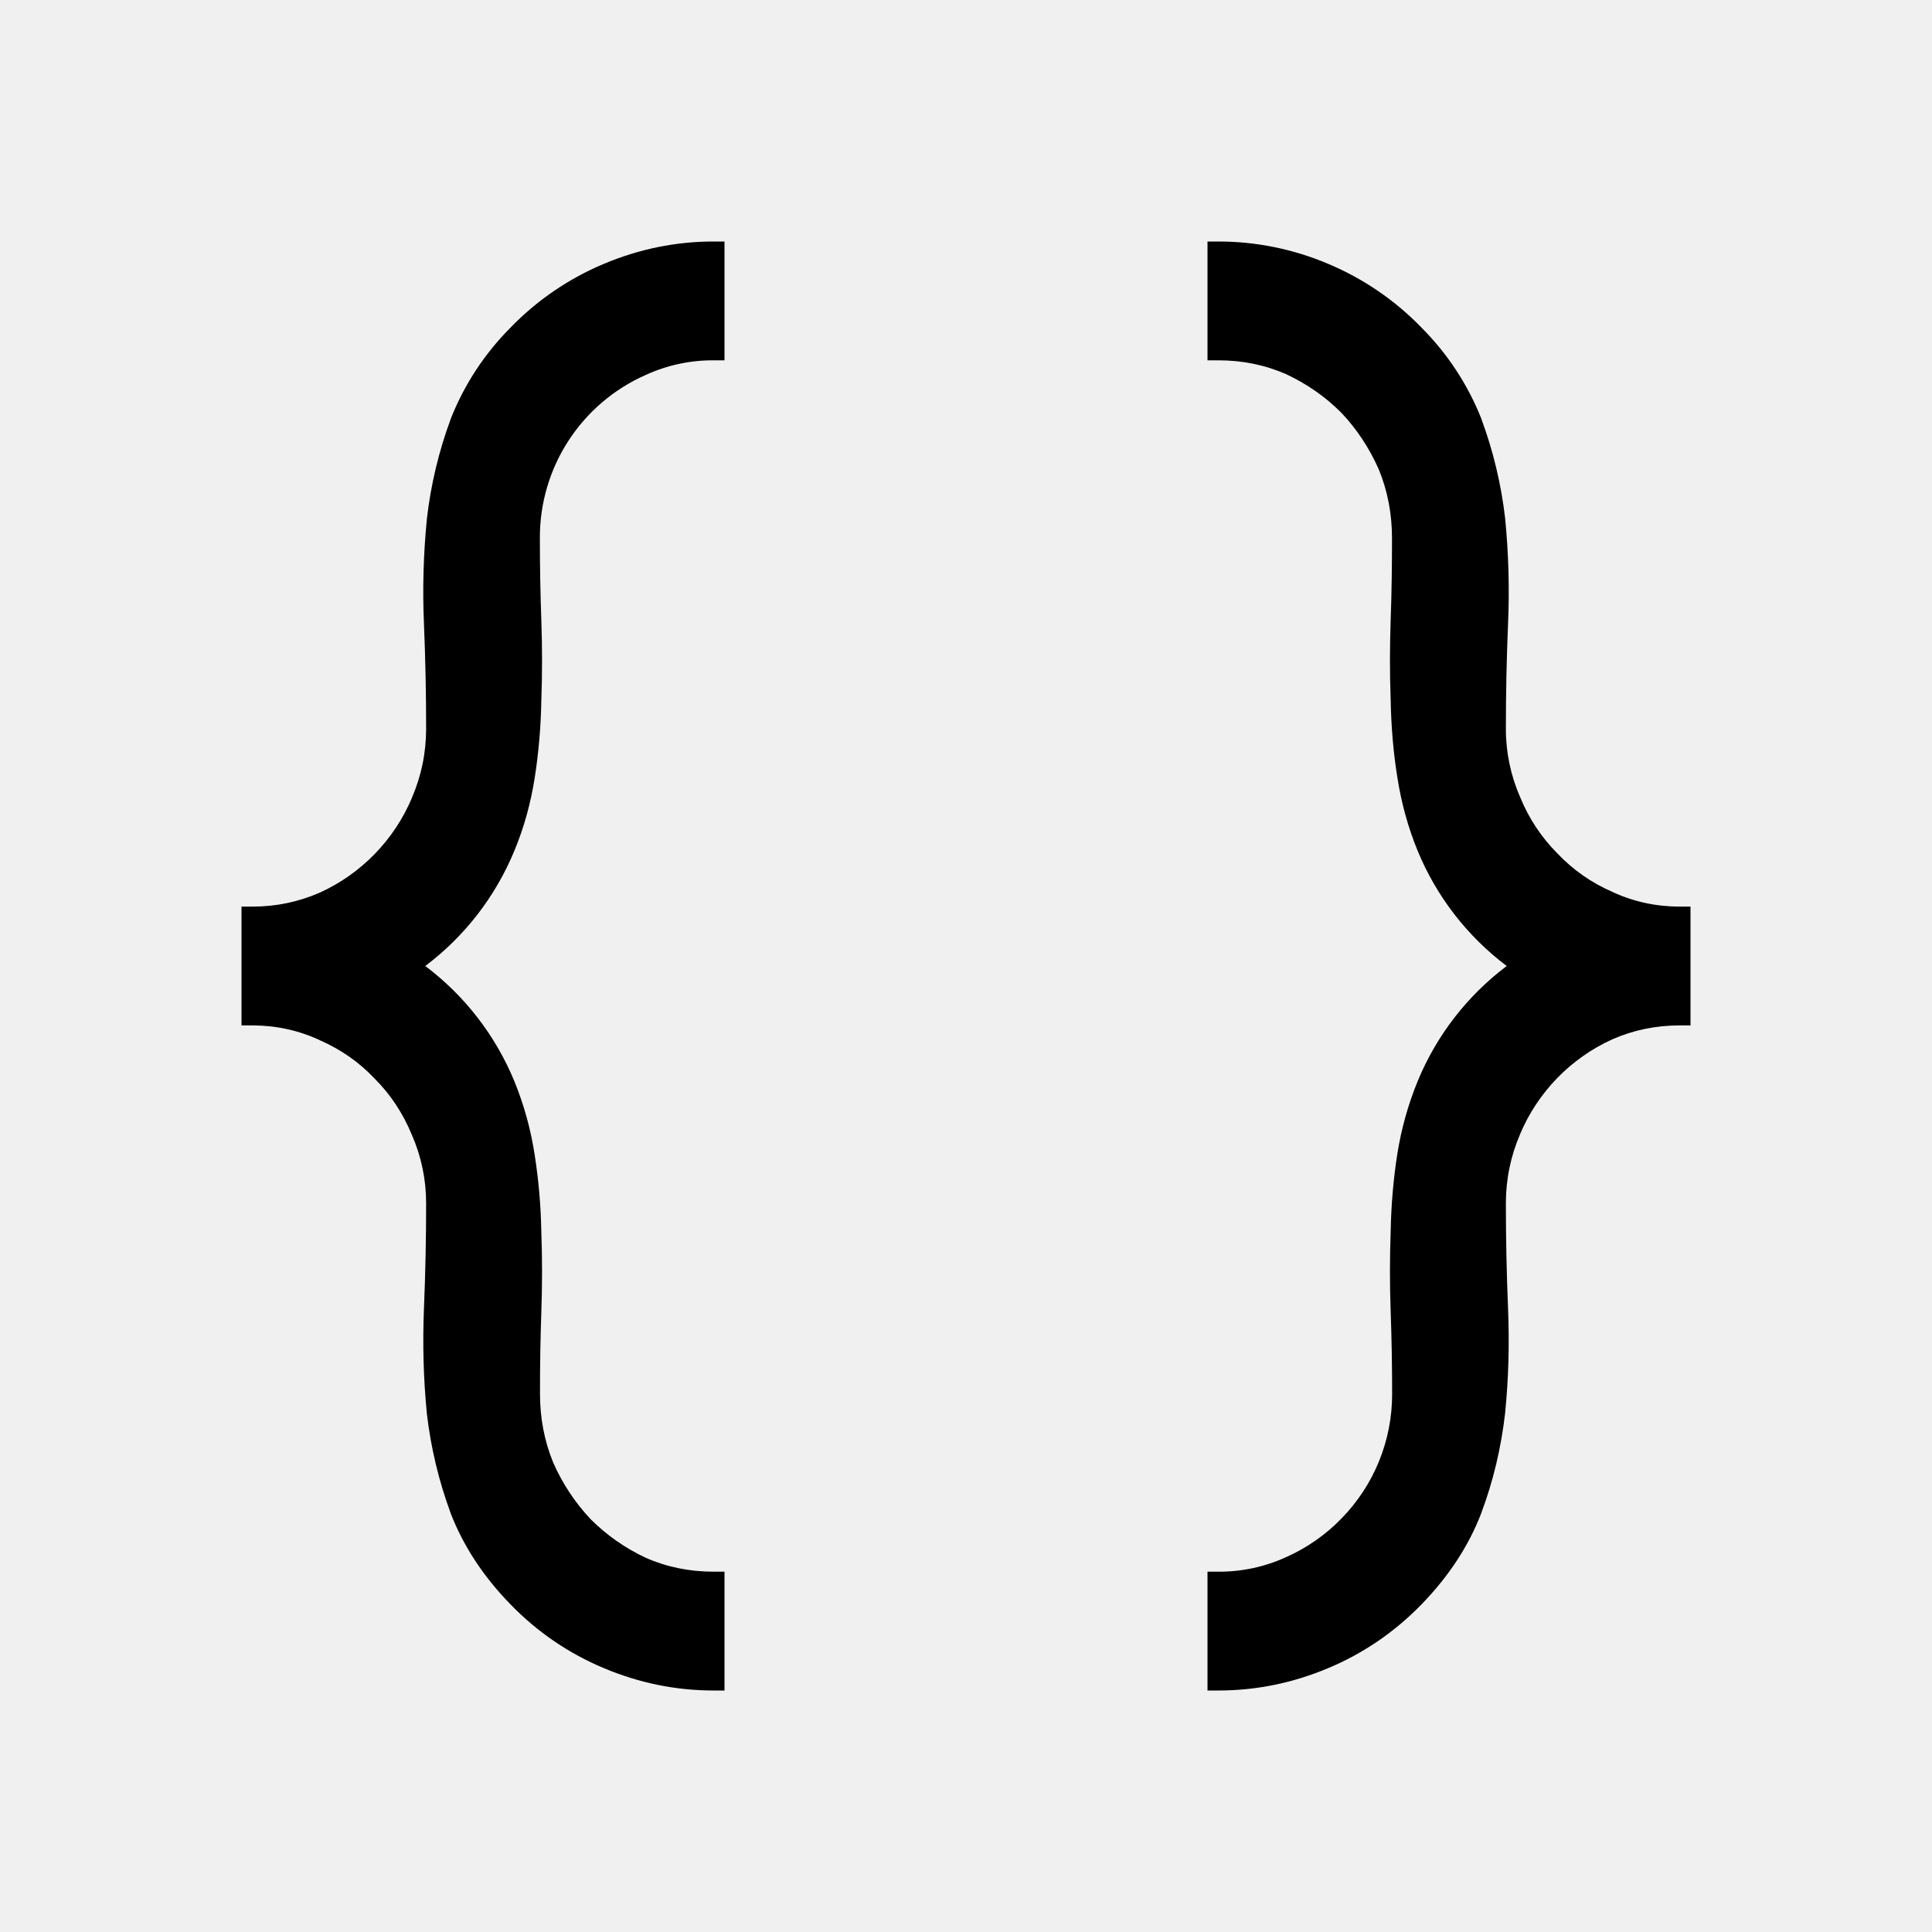
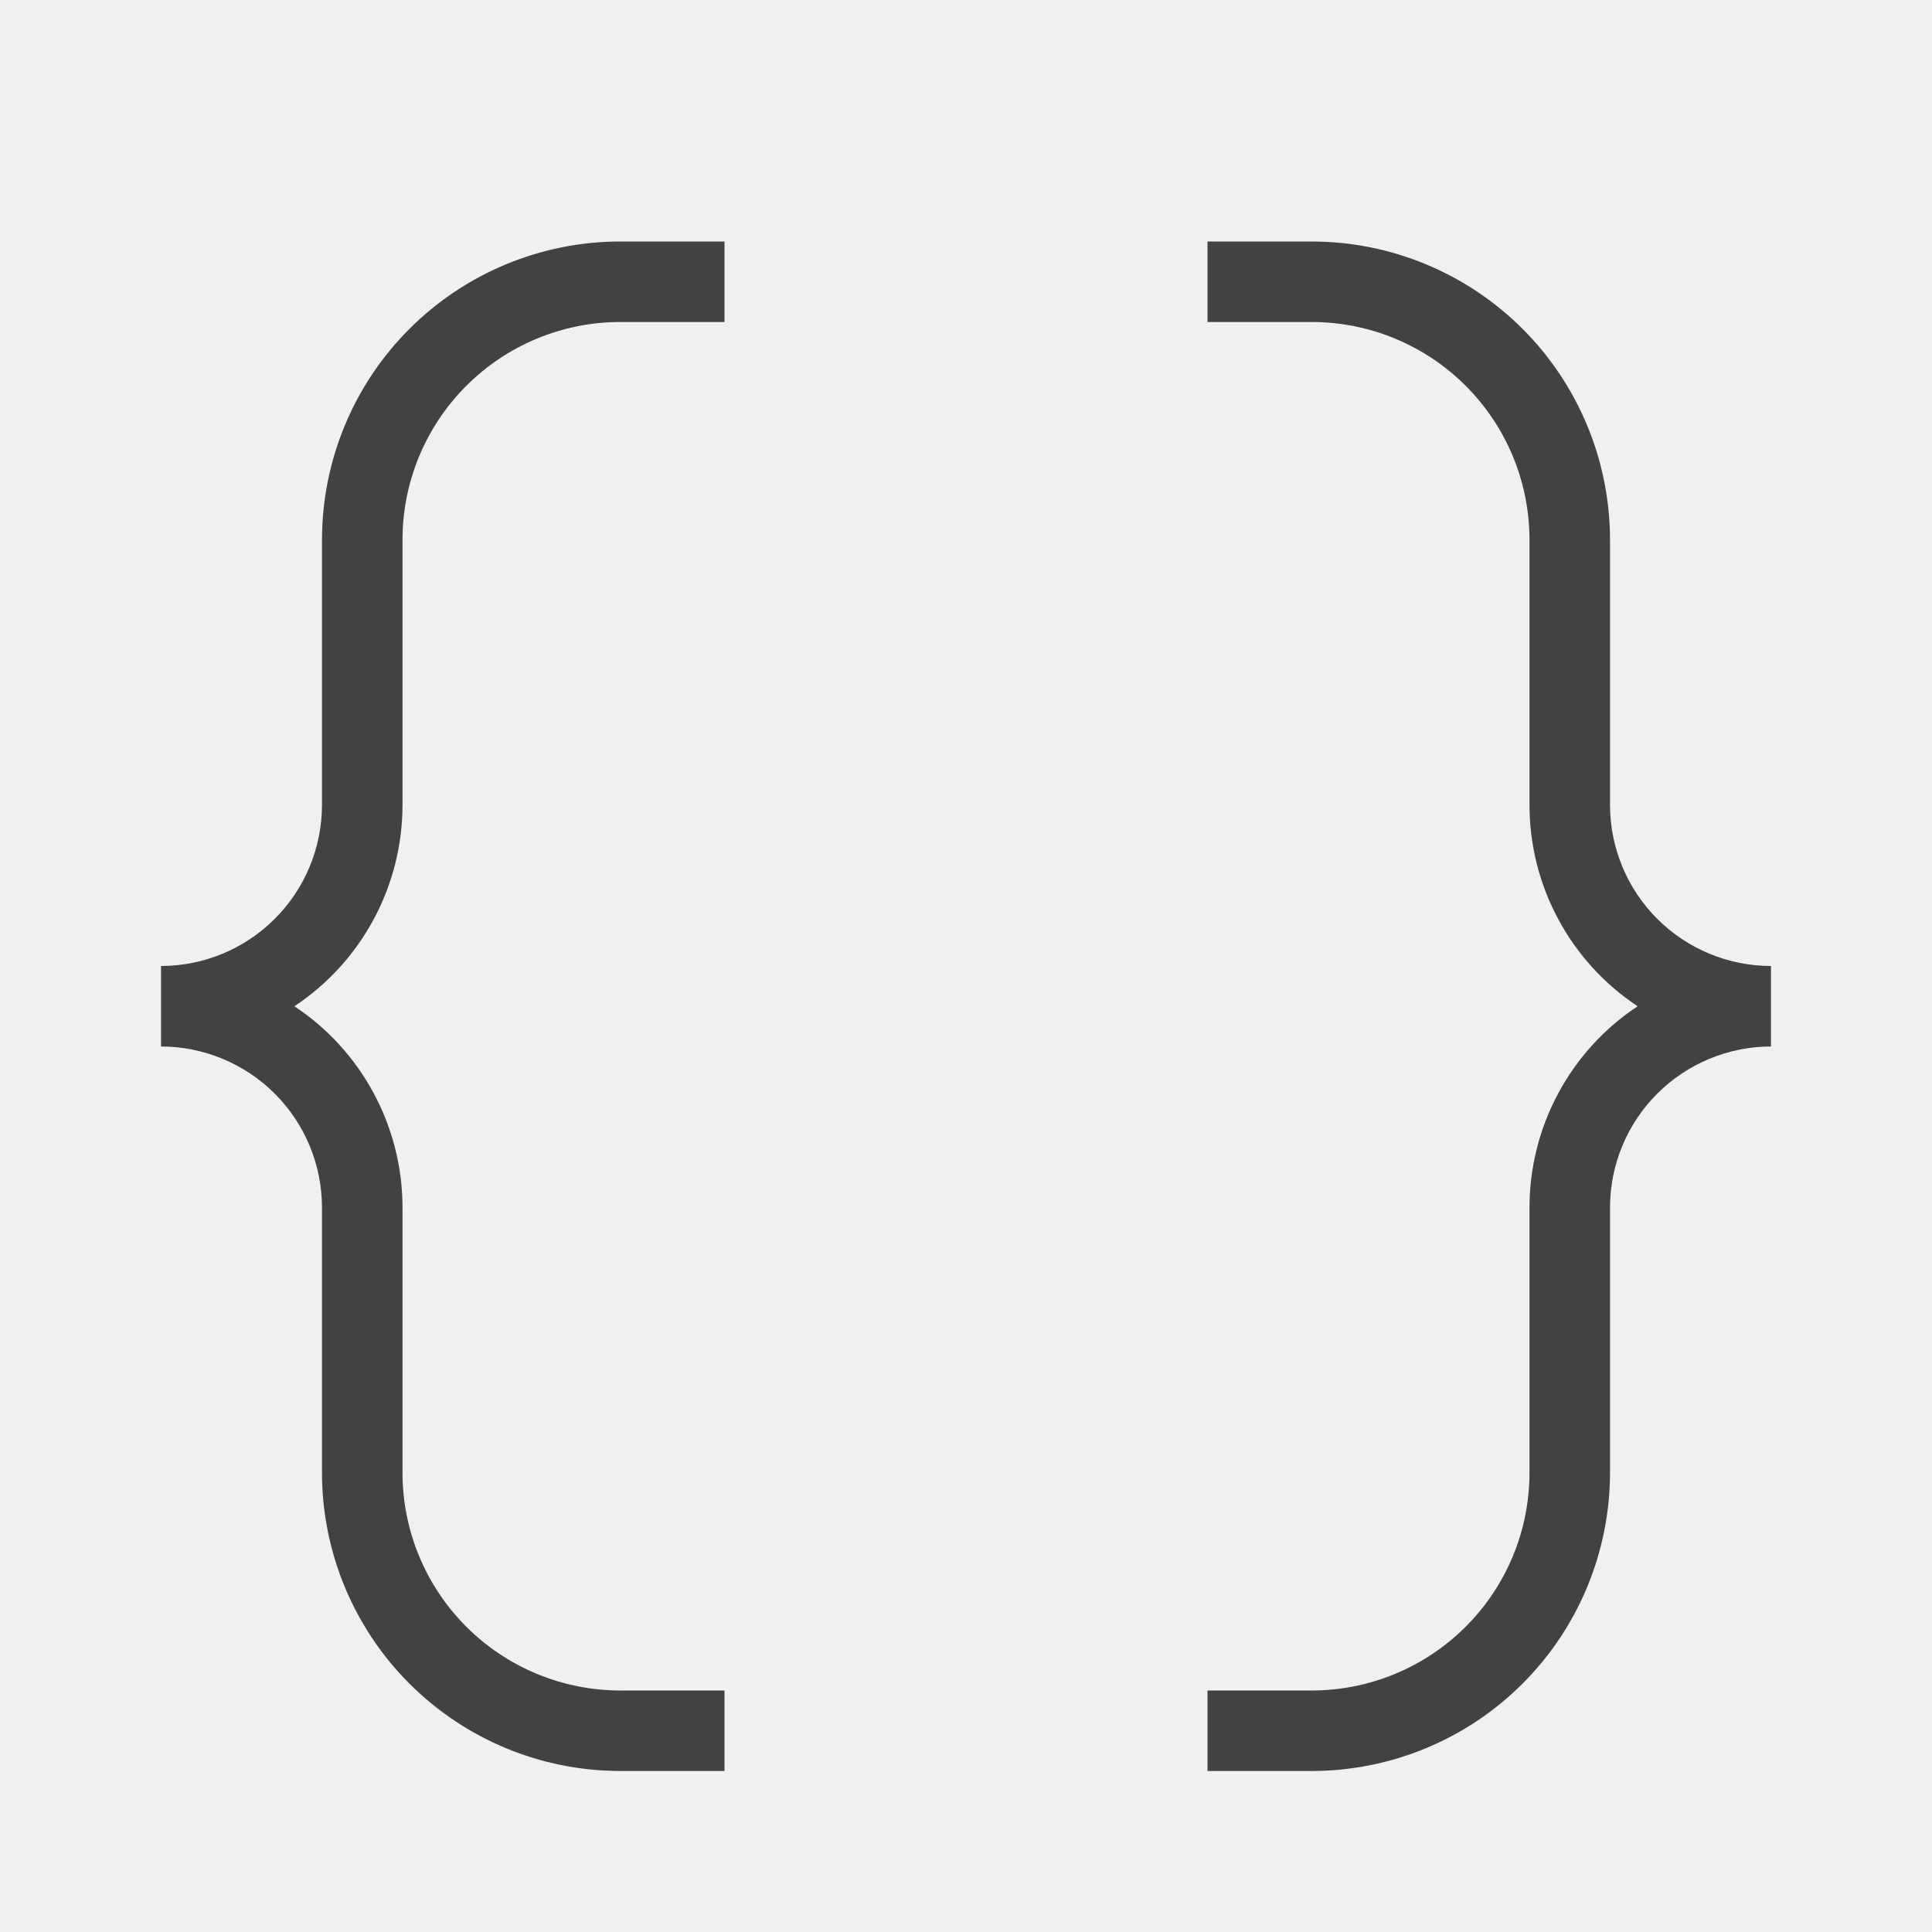
- <svg xmlns="http://www.w3.org/2000/svg" width="800px" height="800px" viewBox="0 0 16 16" fill="#000000">
-   <path fill-rule="evenodd" clip-rule="evenodd" d="M6 2.984V2h-.09c-.313 0-.616.062-.909.185a2.33 2.33 0 0 0-.775.53 2.23 2.23 0 0 0-.493.753v.001a3.542 3.542 0 0 0-.198.83v.002a6.08 6.08 0 0 0-.024.863c.012.29.018.58.018.869 0 .203-.04.393-.117.572v.001a1.504 1.504 0 0 1-.765.787 1.376 1.376 0 0 1-.558.115H2v.984h.09c.195 0 .38.04.556.121l.001.001c.178.078.329.184.455.318l.002.002c.13.13.233.285.307.465l.001.002c.078.18.117.368.117.566 0 .29-.006.58-.018.869-.012.296-.004.585.024.87v.001c.033.283.099.558.197.824v.001c.106.273.271.524.494.753.223.23.482.407.775.53.293.123.596.185.91.185H6v-.984h-.09c-.199 0-.387-.038-.562-.115a1.613 1.613 0 0 1-.457-.32 1.659 1.659 0 0 1-.309-.467c-.074-.18-.11-.37-.11-.573 0-.228.003-.453.011-.672.008-.228.008-.45 0-.665a4.639 4.639 0 0 0-.055-.64 2.682 2.682 0 0 0-.168-.609A2.284 2.284 0 0 0 3.522 8a2.284 2.284 0 0 0 .738-.955c.08-.192.135-.393.168-.602.033-.21.051-.423.055-.64.008-.22.008-.442 0-.666-.008-.224-.012-.45-.012-.678a1.47 1.47 0 0 1 .877-1.354 1.33 1.33 0 0 1 .563-.121H6zm4 10.032V14h.09c.313 0 .616-.062.909-.185.293-.123.552-.3.775-.53.223-.23.388-.48.493-.753v-.001c.1-.266.165-.543.198-.83v-.002c.028-.28.036-.567.024-.863-.012-.29-.018-.58-.018-.869 0-.203.04-.393.117-.572v-.001a1.504 1.504 0 0 1 .765-.787c.176-.077.362-.115.558-.115H14v-.984h-.09c-.195 0-.38-.04-.556-.121l-.001-.001a1.376 1.376 0 0 1-.455-.318l-.002-.002a1.414 1.414 0 0 1-.307-.465l-.001-.002a1.405 1.405 0 0 1-.117-.566c0-.29.006-.58.018-.869a6.19 6.19 0 0 0-.024-.87v-.001a3.542 3.542 0 0 0-.197-.824v-.001a2.23 2.23 0 0 0-.494-.753 2.33 2.33 0 0 0-.775-.53 2.325 2.325 0 0 0-.91-.185H10v.984h.09c.2 0 .386.038.562.115.174.082.326.188.457.32.127.134.23.29.309.467.074.18.11.37.11.573 0 .228-.003.452-.011.672-.008.228-.008.45 0 .665.004.222.022.435.055.64.033.214.089.416.168.609a2.282 2.282 0 0 0 .738.955 2.282 2.282 0 0 0-.738.955 2.7 2.7 0 0 0-.168.602c-.033.21-.051.423-.055.64-.008.22-.008.442 0 .666.008.224.012.45.012.678a1.47 1.47 0 0 1-.42 1.035 1.466 1.466 0 0 1-.457.319 1.33 1.33 0 0 1-.563.121H10z" />
+ <svg xmlns="http://www.w3.org/2000/svg" width="50" height="50" viewBox="0 0 50 50" fill="none">
+   <g clip-path="url(#clip0_103_2853)">
+     <path d="M18.75 45.833H16.048C14.002 45.831 12.042 45.018 10.595 43.571C9.149 42.125 8.335 40.164 8.333 38.119V31.25C8.332 30.145 7.893 29.086 7.112 28.305C6.331 27.524 5.271 27.084 4.167 27.083V25C5.271 24.999 6.331 24.56 7.112 23.778C7.893 22.997 8.332 21.938 8.333 20.833V13.965C8.335 11.919 9.149 9.958 10.595 8.512C12.042 7.066 14.002 6.252 16.048 6.25H18.75V8.333H16.048C14.555 8.335 13.123 8.929 12.068 9.985C11.012 11.04 10.418 12.472 10.417 13.965V20.833C10.416 21.865 10.161 22.881 9.672 23.789C9.184 24.698 8.479 25.472 7.619 26.042C8.479 26.611 9.184 27.385 9.672 28.294C10.161 29.203 10.416 30.218 10.417 31.25V38.119C10.418 39.612 11.012 41.043 12.068 42.099C13.123 43.154 14.555 43.748 16.048 43.75H18.75V45.833ZM41.667 38.119V31.25C41.668 30.145 42.107 29.086 42.888 28.305C43.669 27.524 44.729 27.084 45.833 27.083V25C44.729 24.999 43.669 24.56 42.888 23.778C42.107 22.997 41.668 21.938 41.667 20.833V13.965C41.664 11.919 40.851 9.958 39.405 8.512C37.958 7.066 35.997 6.252 33.952 6.25H31.25V8.333H33.952C35.445 8.335 36.876 8.929 37.932 9.985C38.988 11.04 39.582 12.472 39.583 13.965V20.833C39.584 21.865 39.839 22.881 40.328 23.789C40.816 24.698 41.521 25.472 42.381 26.042C41.521 26.611 40.816 27.385 40.328 28.294C39.839 29.203 39.584 30.218 39.583 31.25V38.119C39.582 39.612 38.988 41.043 37.932 42.099C36.876 43.154 35.445 43.748 33.952 43.75H31.25V45.833H33.952C35.997 45.831 37.958 45.018 39.405 43.571C40.851 42.125 41.664 40.164 41.667 38.119Z" fill="#424242" />
+   </g>
+   <defs>
+     <clipPath id="clip0_103_2853">
+       <rect width="50" height="50" fill="white" />
+     </clipPath>
+   </defs>
</svg>
